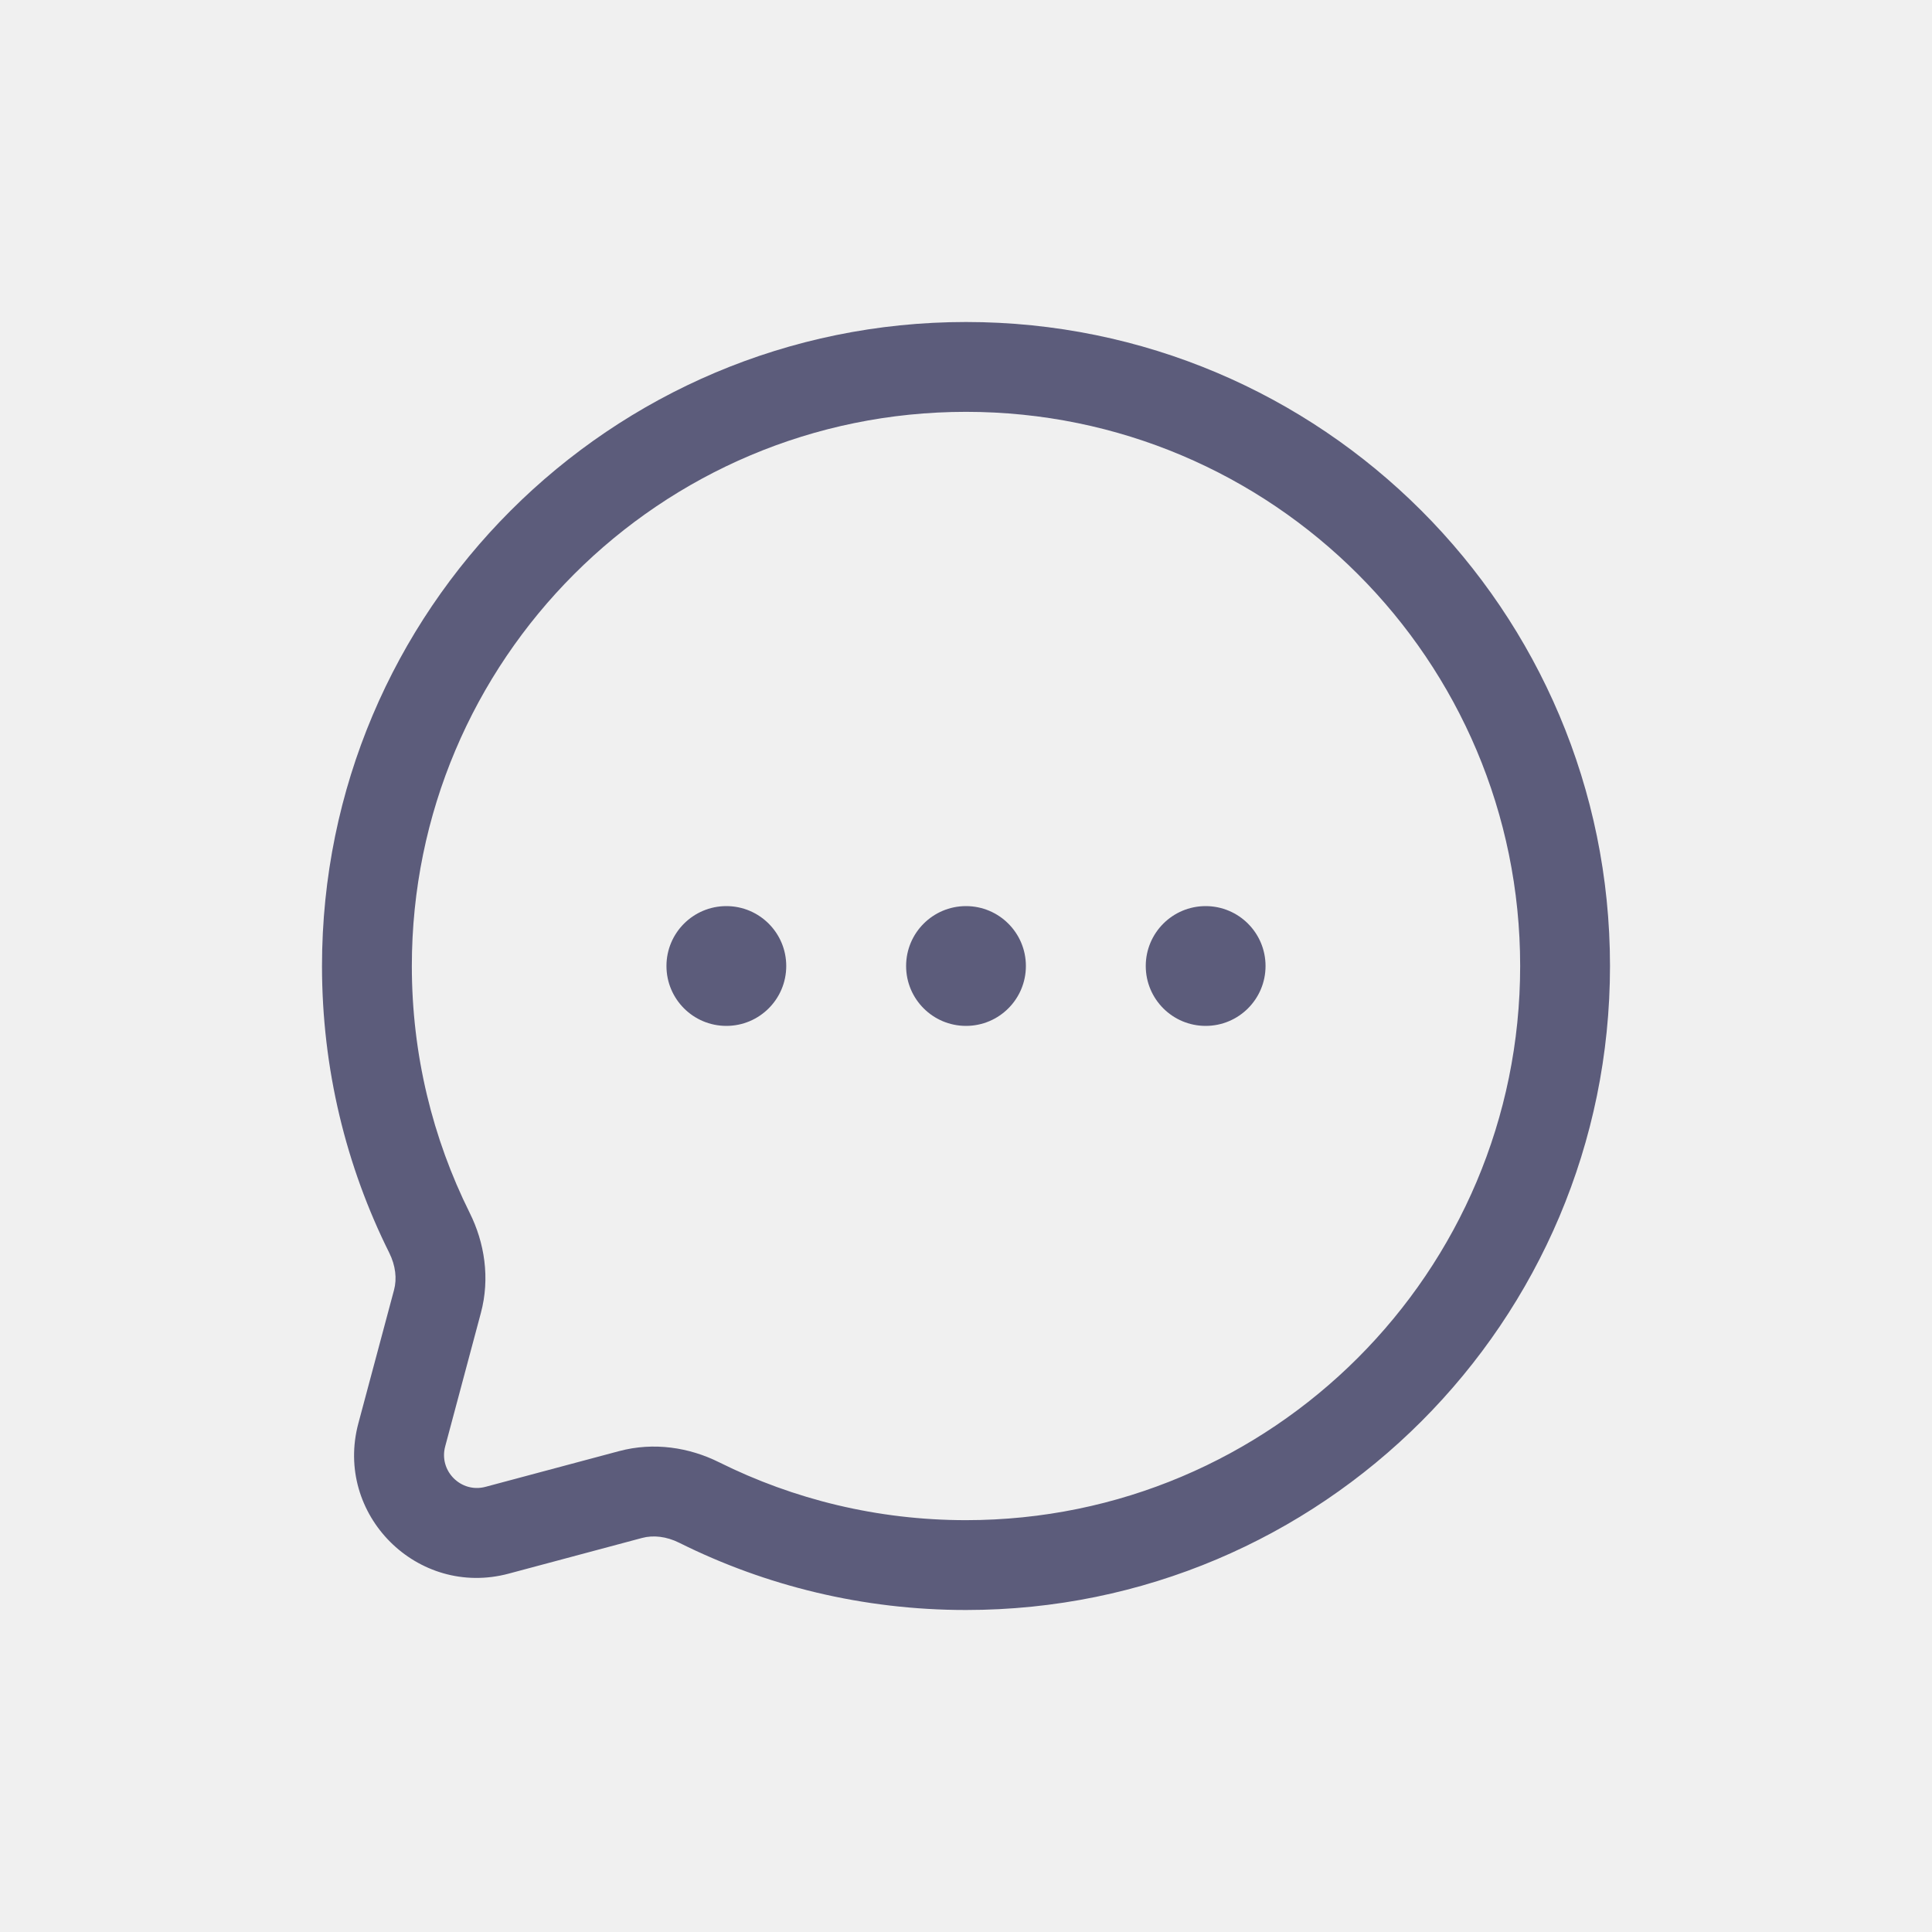
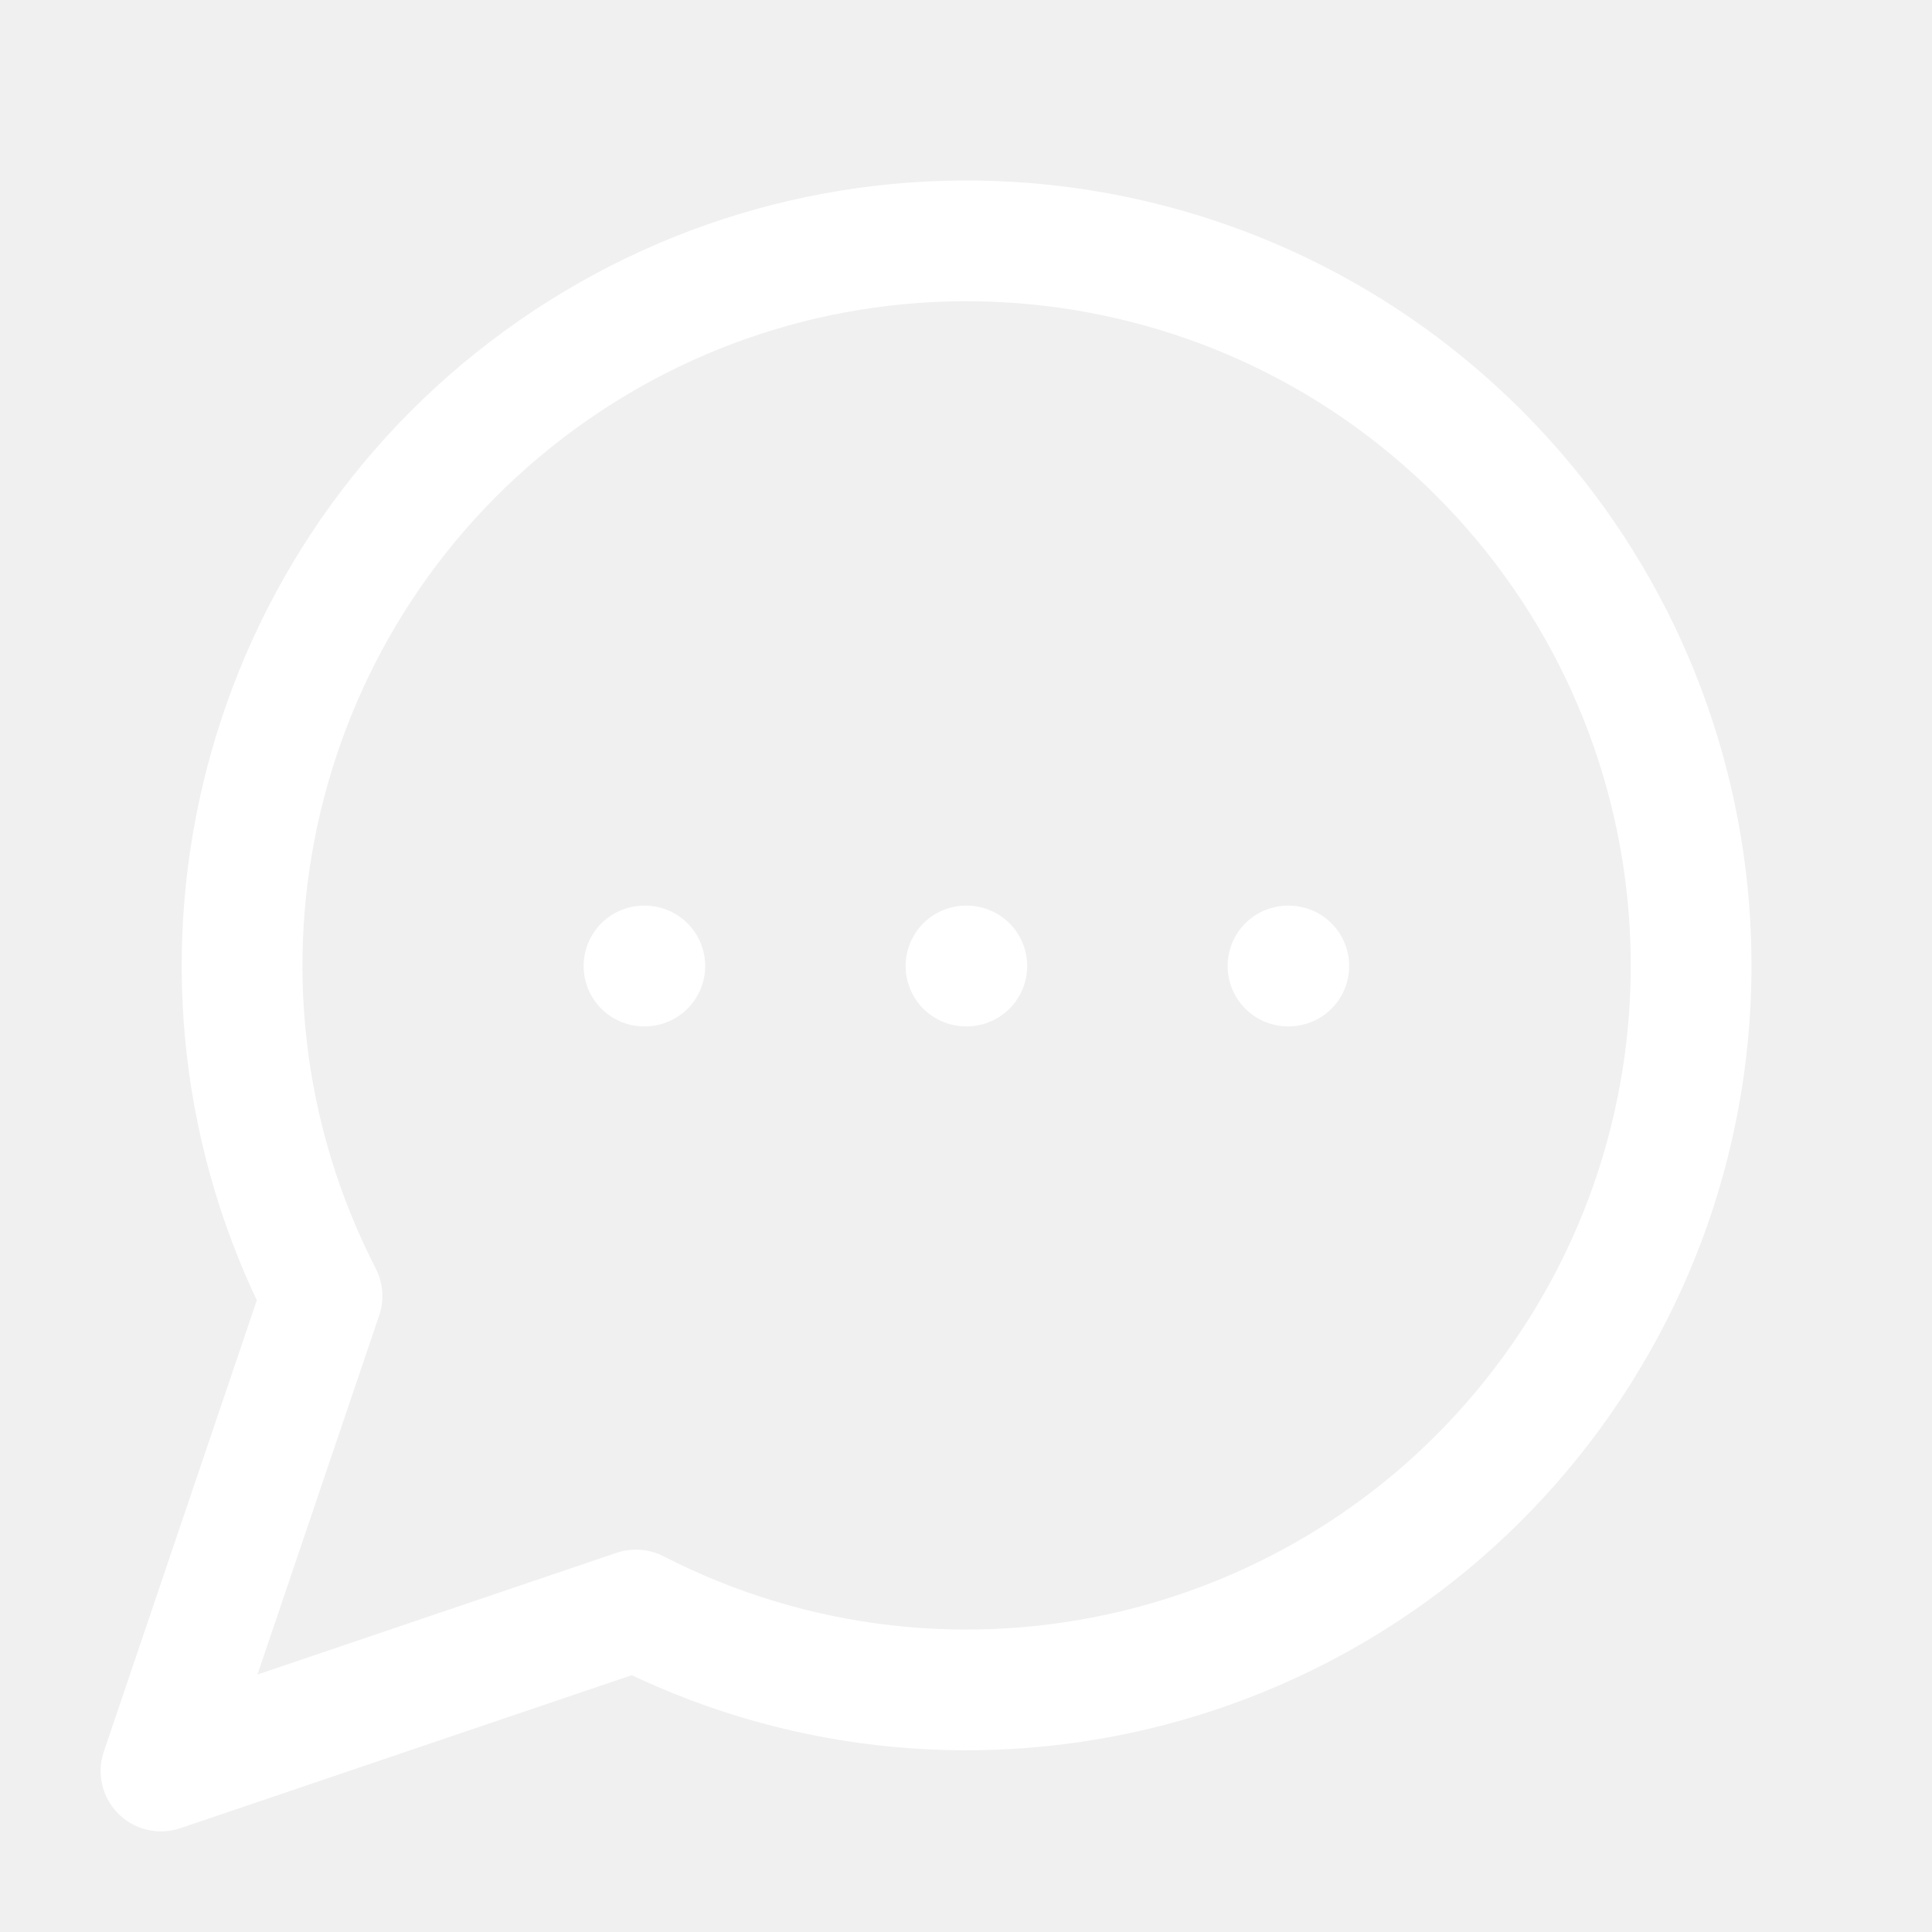
- <svg xmlns="http://www.w3.org/2000/svg" width="24" height="24" viewBox="0 0 24 24" fill="none">
-   <path d="M9.767 12C9.767 12.411 9.434 12.744 9.023 12.744C8.612 12.744 8.279 12.411 8.279 12C8.279 11.589 8.612 11.256 9.023 11.256C9.434 11.256 9.767 11.589 9.767 12Z" fill="#5C5C7B" />
-   <path d="M12.744 12C12.744 12.411 12.411 12.744 12 12.744C11.589 12.744 11.256 12.411 11.256 12C11.256 11.589 11.589 11.256 12 11.256C12.411 11.256 12.744 11.589 12.744 12Z" fill="#5C5C7B" />
-   <path d="M15.721 12C15.721 12.411 15.388 12.744 14.977 12.744C14.566 12.744 14.233 12.411 14.233 12C14.233 11.589 14.566 11.256 14.977 11.256C15.388 11.256 15.721 11.589 15.721 12Z" fill="#5C5C7B" />
-   <path fill-rule="evenodd" clip-rule="evenodd" d="M20 12C20 7.582 16.418 4 12 4C7.582 4 4 7.582 4 12C4 13.279 4.3 14.489 4.835 15.562C4.915 15.723 4.932 15.886 4.895 16.024L4.452 17.68C4.148 18.814 5.186 19.852 6.32 19.548L7.976 19.105C8.114 19.068 8.278 19.085 8.438 19.165C9.511 19.7 10.721 20 12 20C16.418 20 20 16.418 20 12ZM12 5.116C15.802 5.116 18.884 8.198 18.884 12C18.884 15.802 15.802 18.884 12 18.884C10.898 18.884 9.858 18.625 8.935 18.166C8.565 17.981 8.123 17.91 7.688 18.027L6.031 18.47C5.727 18.551 5.449 18.273 5.53 17.969L5.973 16.312C6.09 15.877 6.019 15.435 5.834 15.065C5.375 14.142 5.116 13.102 5.116 12C5.116 8.198 8.198 5.116 12 5.116Z" fill="#5C5C7B" />
+ <svg xmlns="http://www.w3.org/2000/svg" width="5" height="5" viewBox="0 0 24 24" fill="none" stroke="#fff" stroke-width="1.5" stroke-linecap="round" stroke-linejoin="round" class="lucide lucide-message-circle-more">
+   <path d="M7.9 20A9 9 0 1 0 4 16.1L2 22Z" />
+   <path d="M8 12h.01" />
+   <path d="M12 12h.01" />
+   <path d="M16 12h.01" />
</svg>
